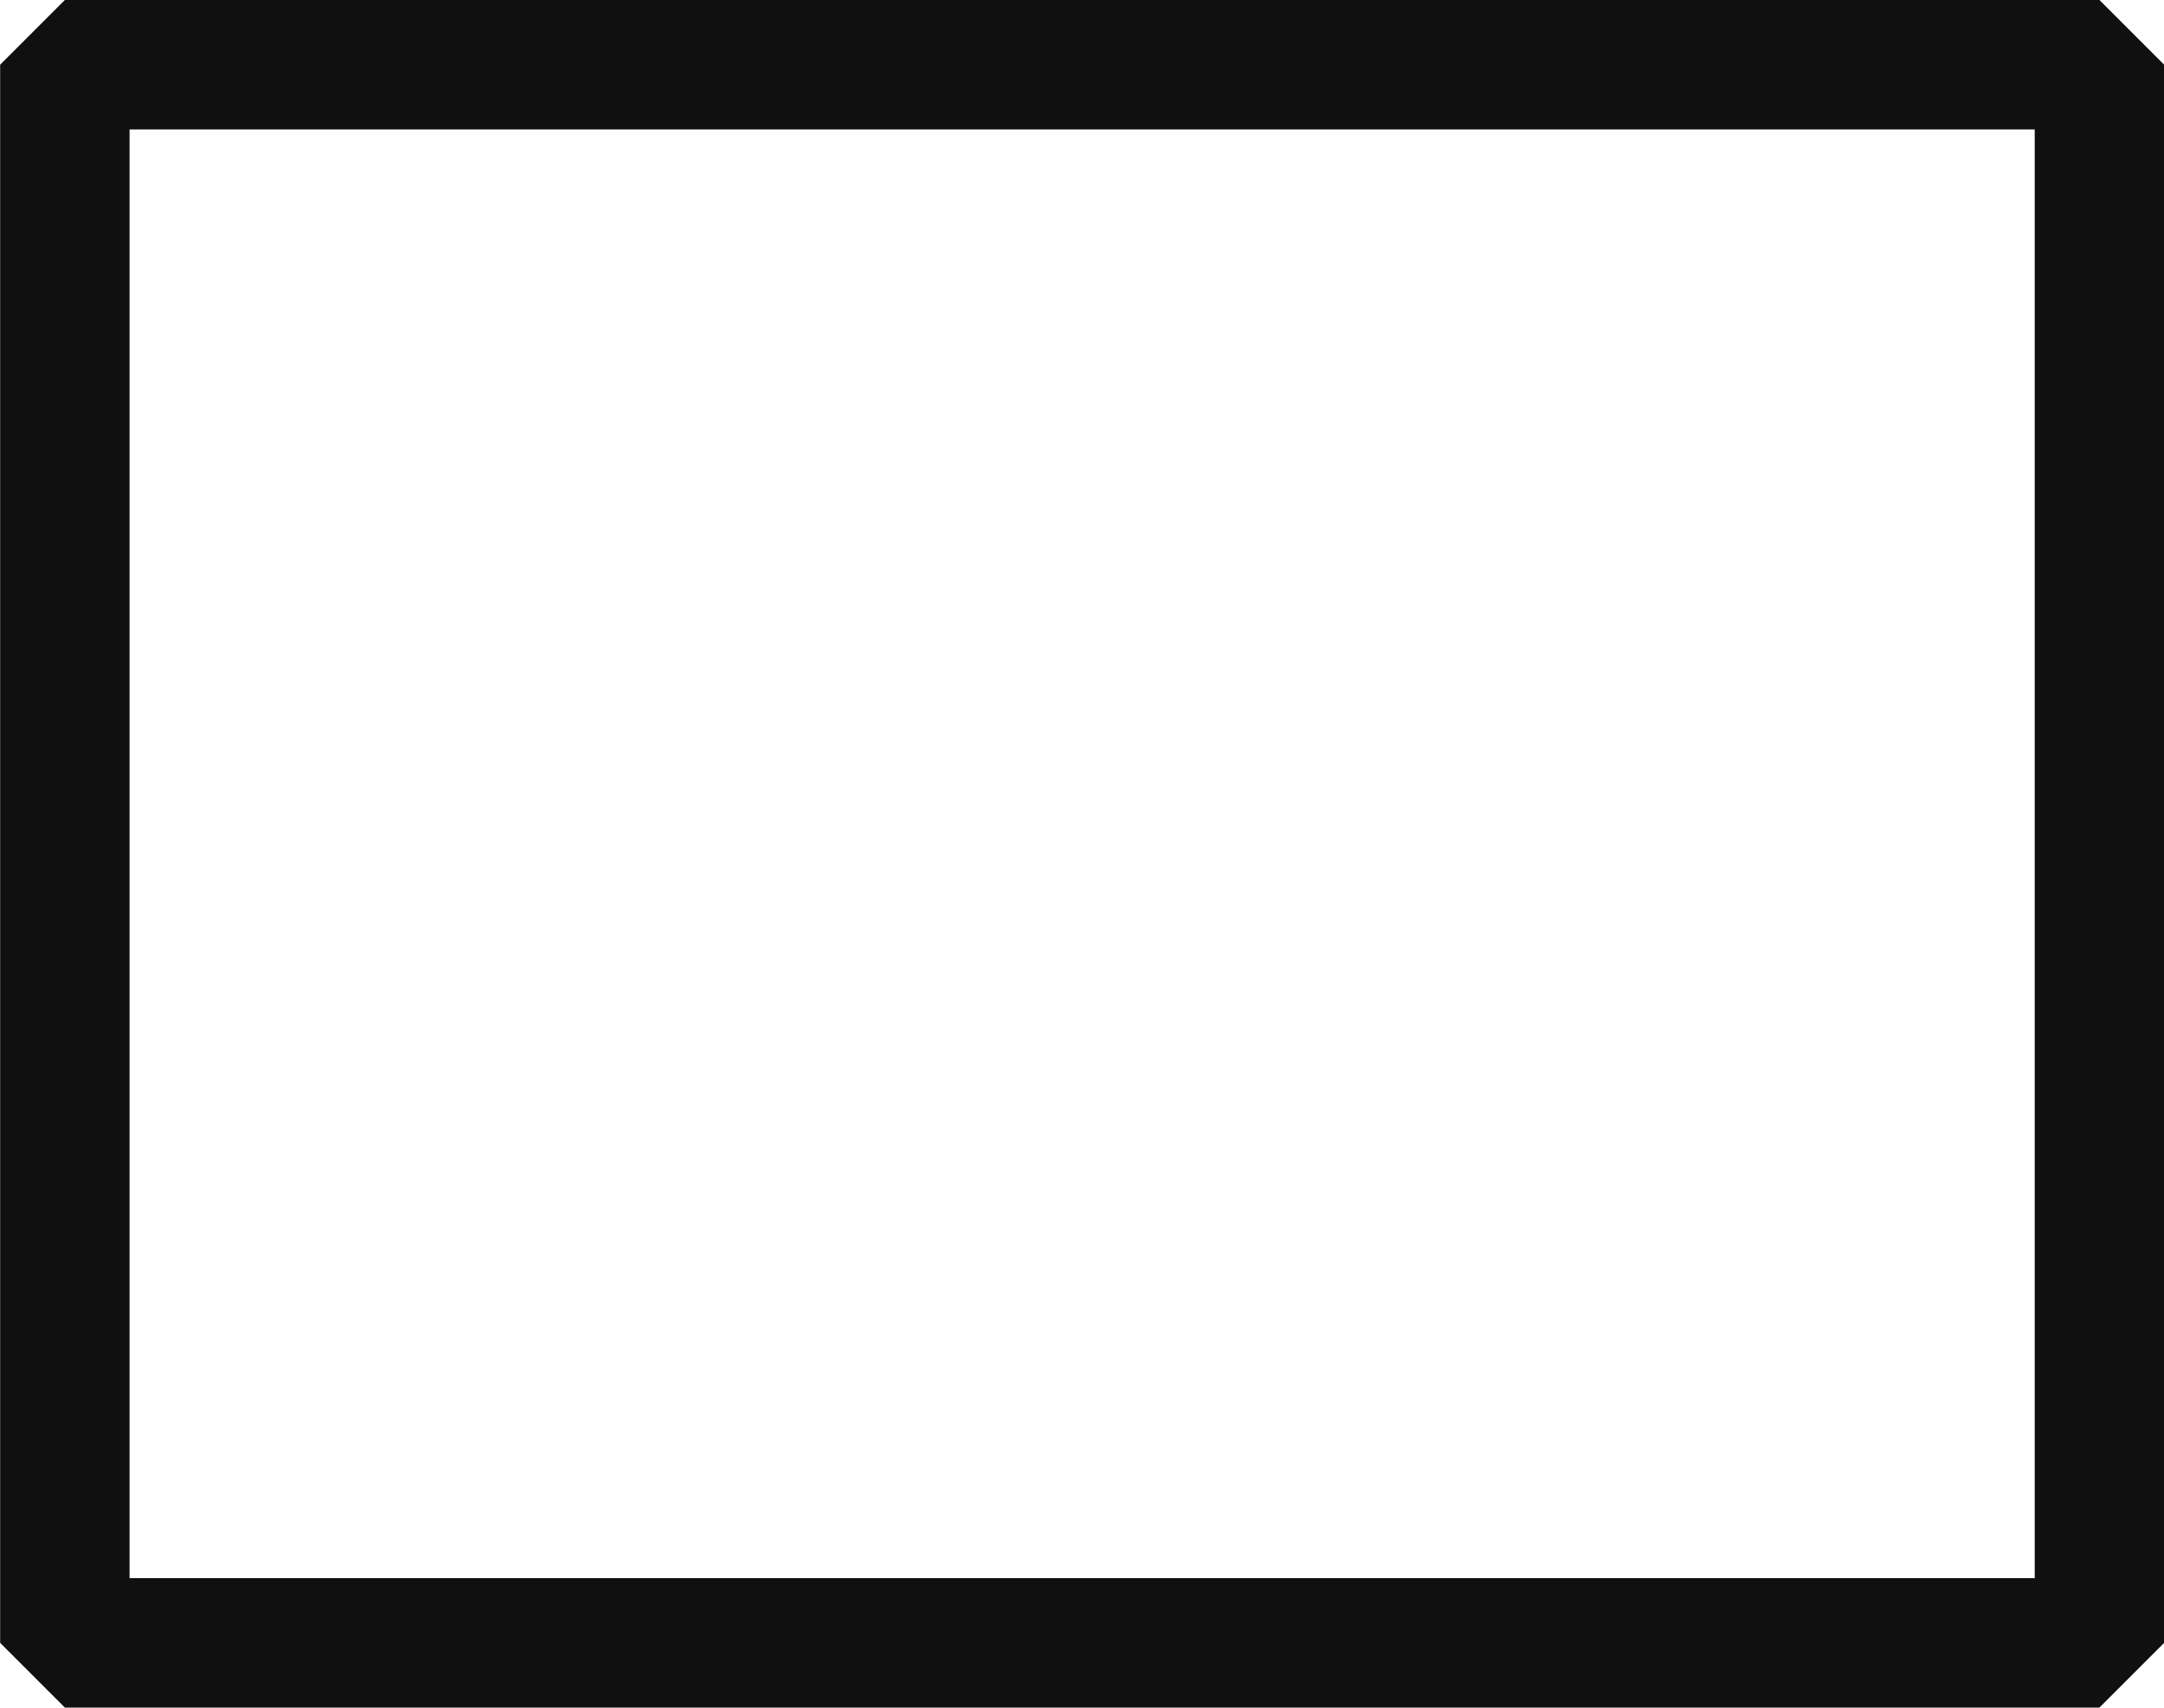
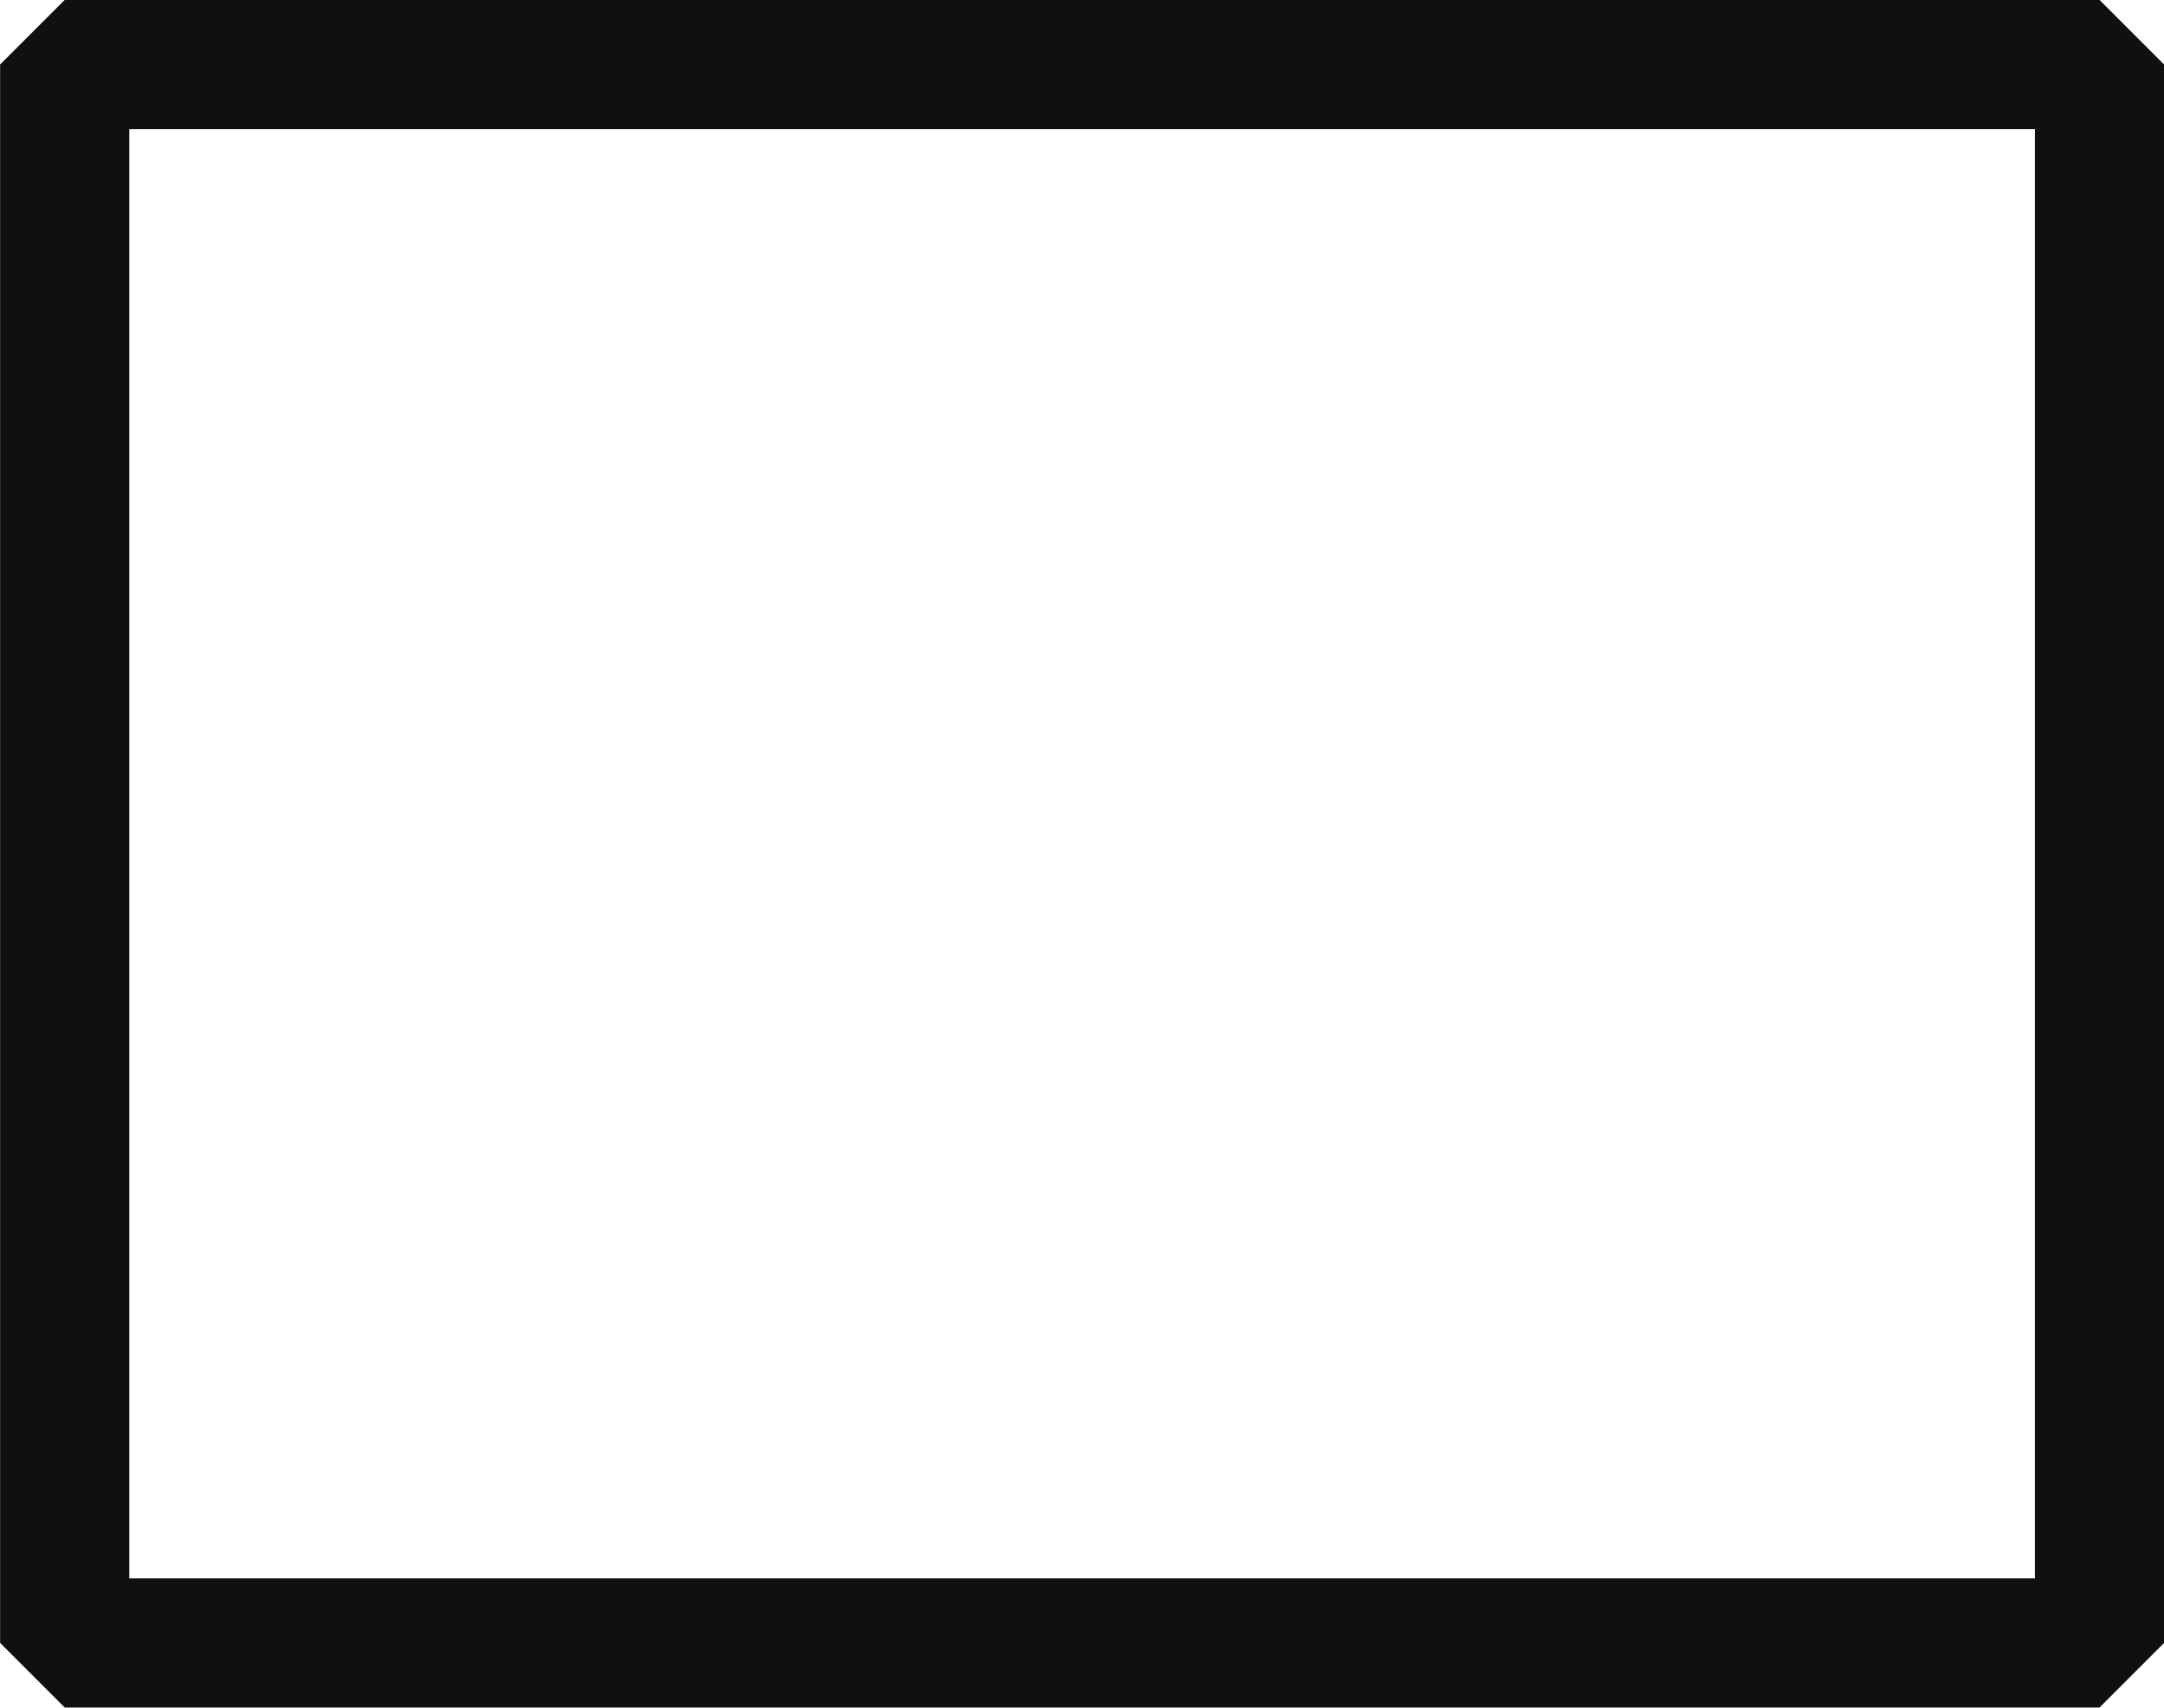
- <svg xmlns="http://www.w3.org/2000/svg" width="2.692mm" height="2.124mm" viewBox="0 0 2.692 2.124" version="1.1" id="svg5305">
+ <svg xmlns="http://www.w3.org/2000/svg" width="4.038mm" height="3.186mm" viewBox="0 0 4.038 3.186" version="1.1" id="svg5305">
  <defs id="defs5299" />
-   <g id="layer1" transform="translate(-163.5113,-124.4235)">
-     <rect style="opacity:1;fill:none;fill-opacity:1;fill-rule:evenodd;stroke:#101010;stroke-width:0.161;stroke-linecap:butt;stroke-linejoin:bevel;stroke-miterlimit:4;stroke-dasharray:none;stroke-dashoffset:0;stroke-opacity:1;paint-order:markers stroke fill" id="rect2283-4-4" width="2.531" height="1.963" x="163.592" y="124.504" />
+   <g id="layer1" transform="translate(-162.8383,-123.8926)">
+     <rect style="opacity:1;fill:none;fill-opacity:1;fill-rule:evenodd;stroke:#101010;stroke-width:0.241;stroke-linecap:butt;stroke-linejoin:bevel;stroke-miterlimit:4;stroke-dasharray:none;stroke-dashoffset:0;stroke-opacity:1;paint-order:markers stroke fill" id="rect2283-4-4" width="3.797" height="2.945" x="162.959" y="124.013" />
  </g>
</svg>
